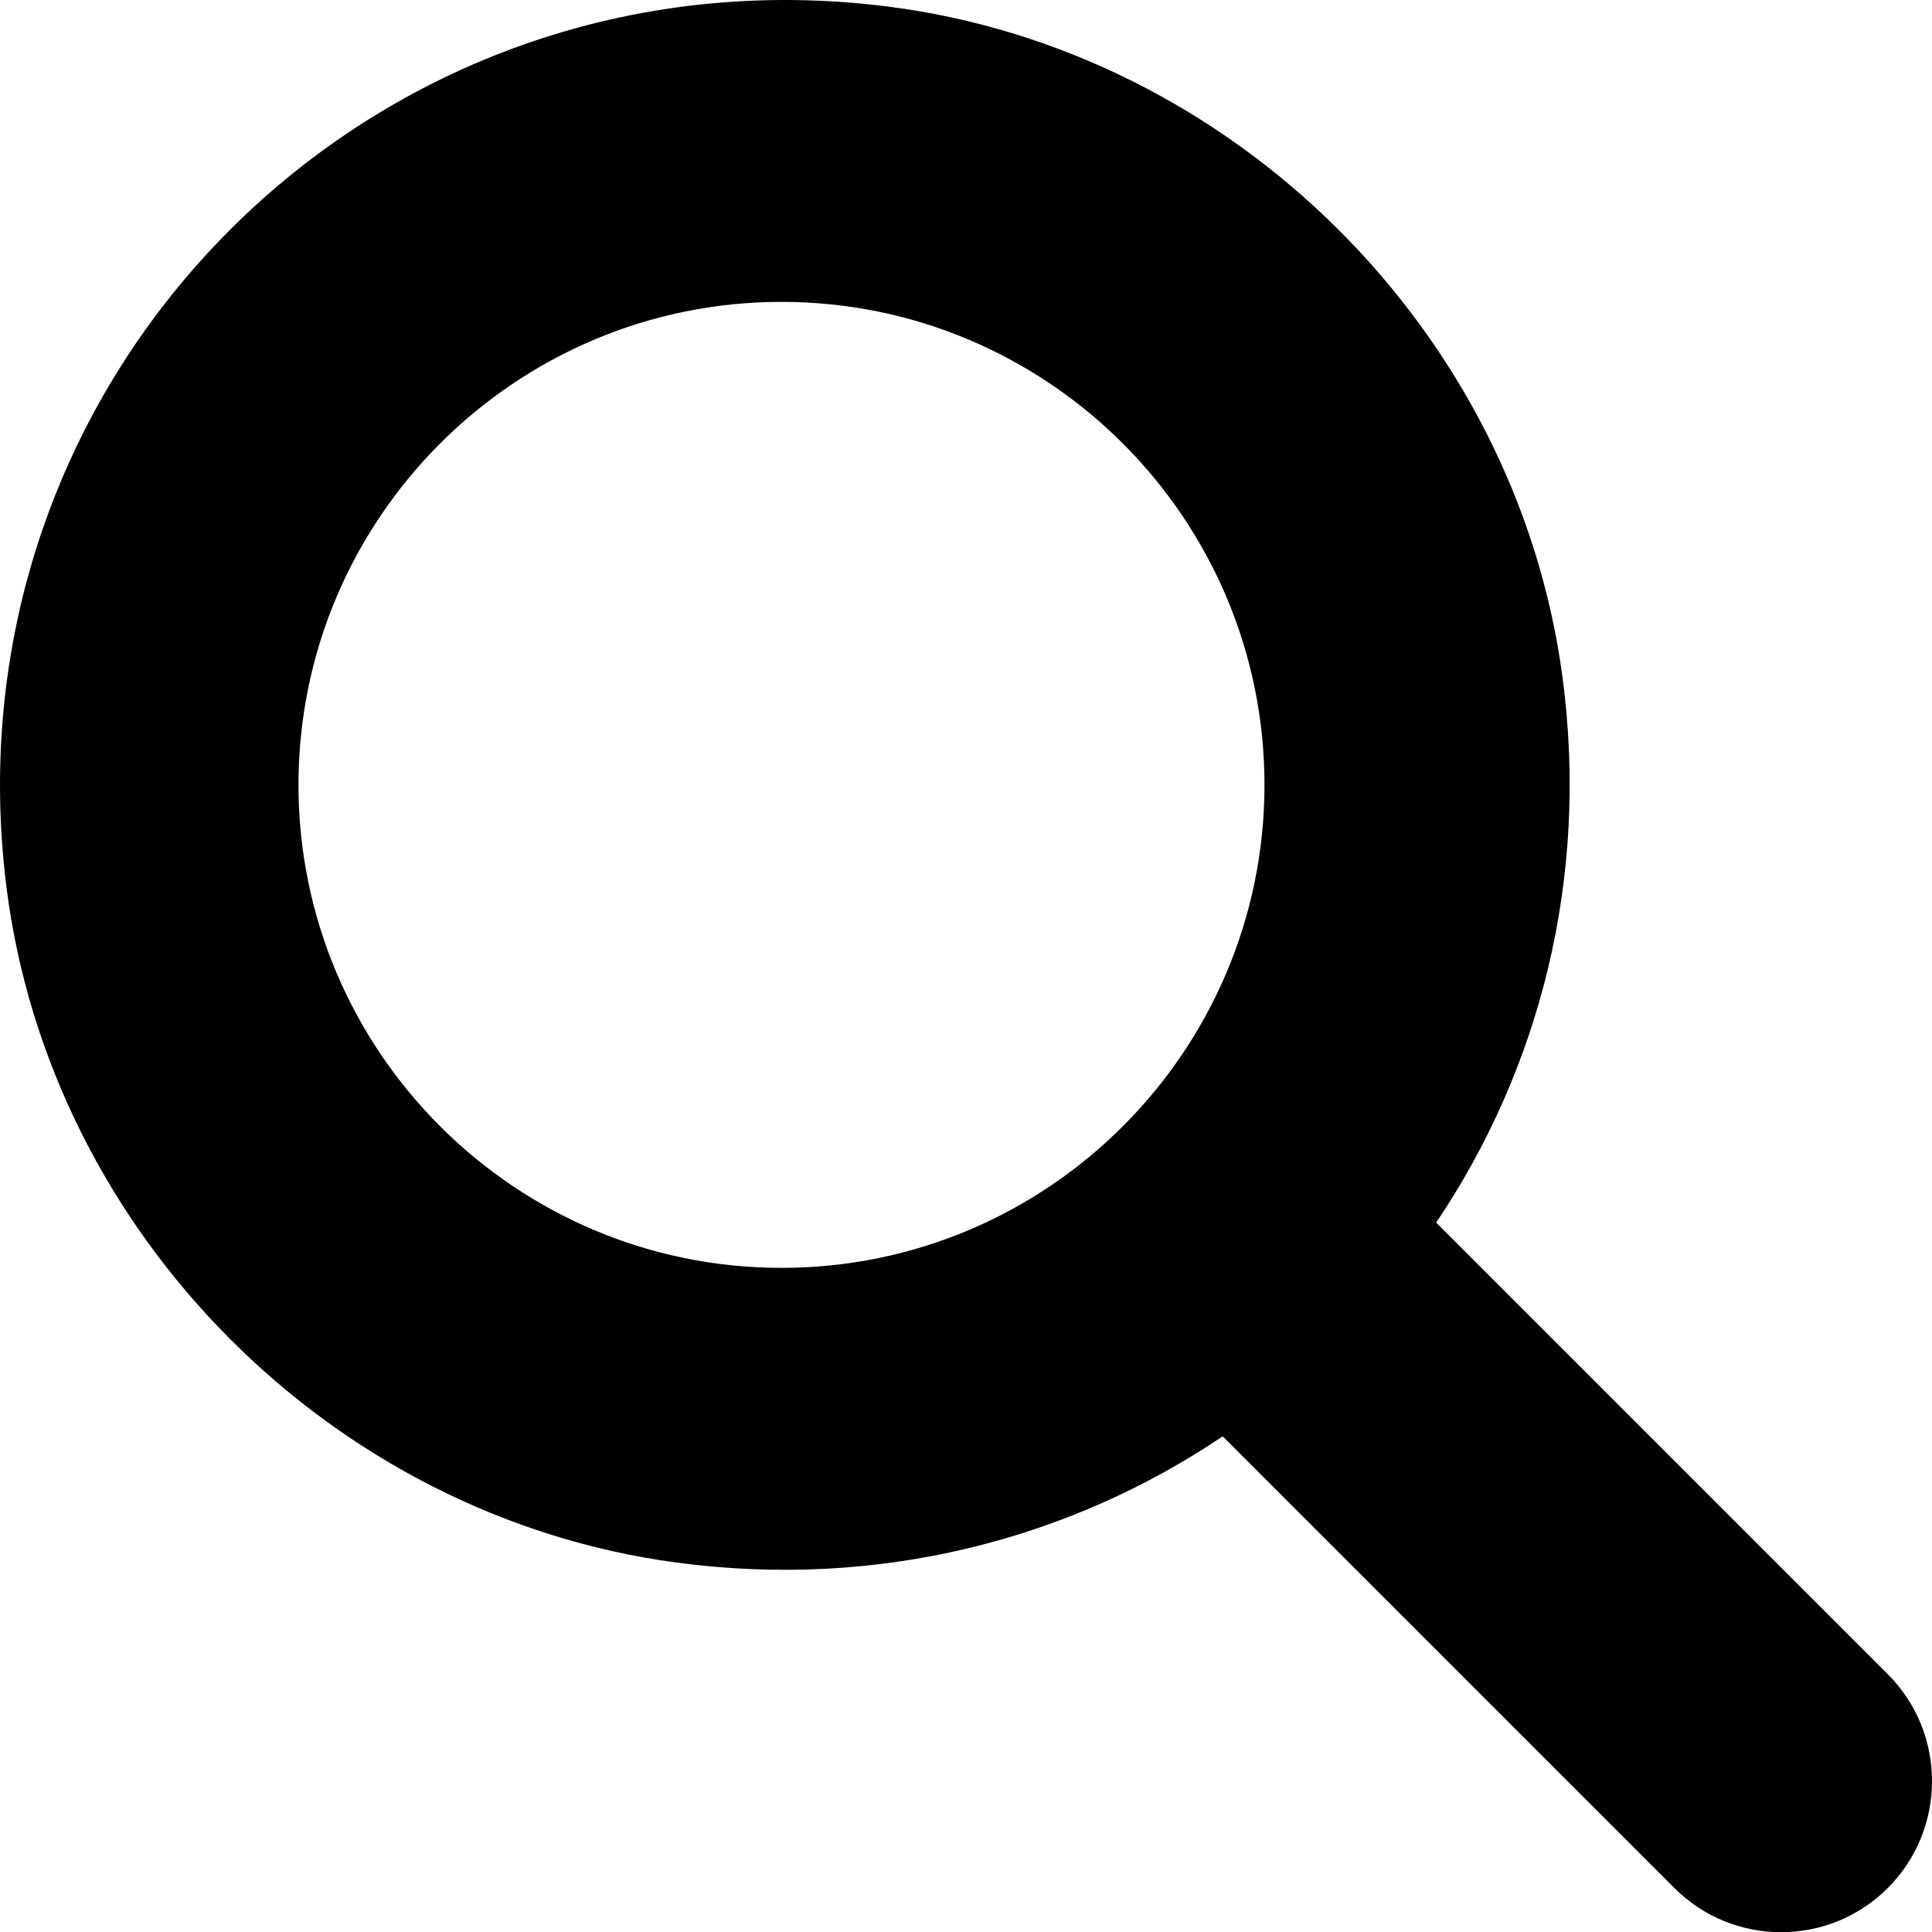
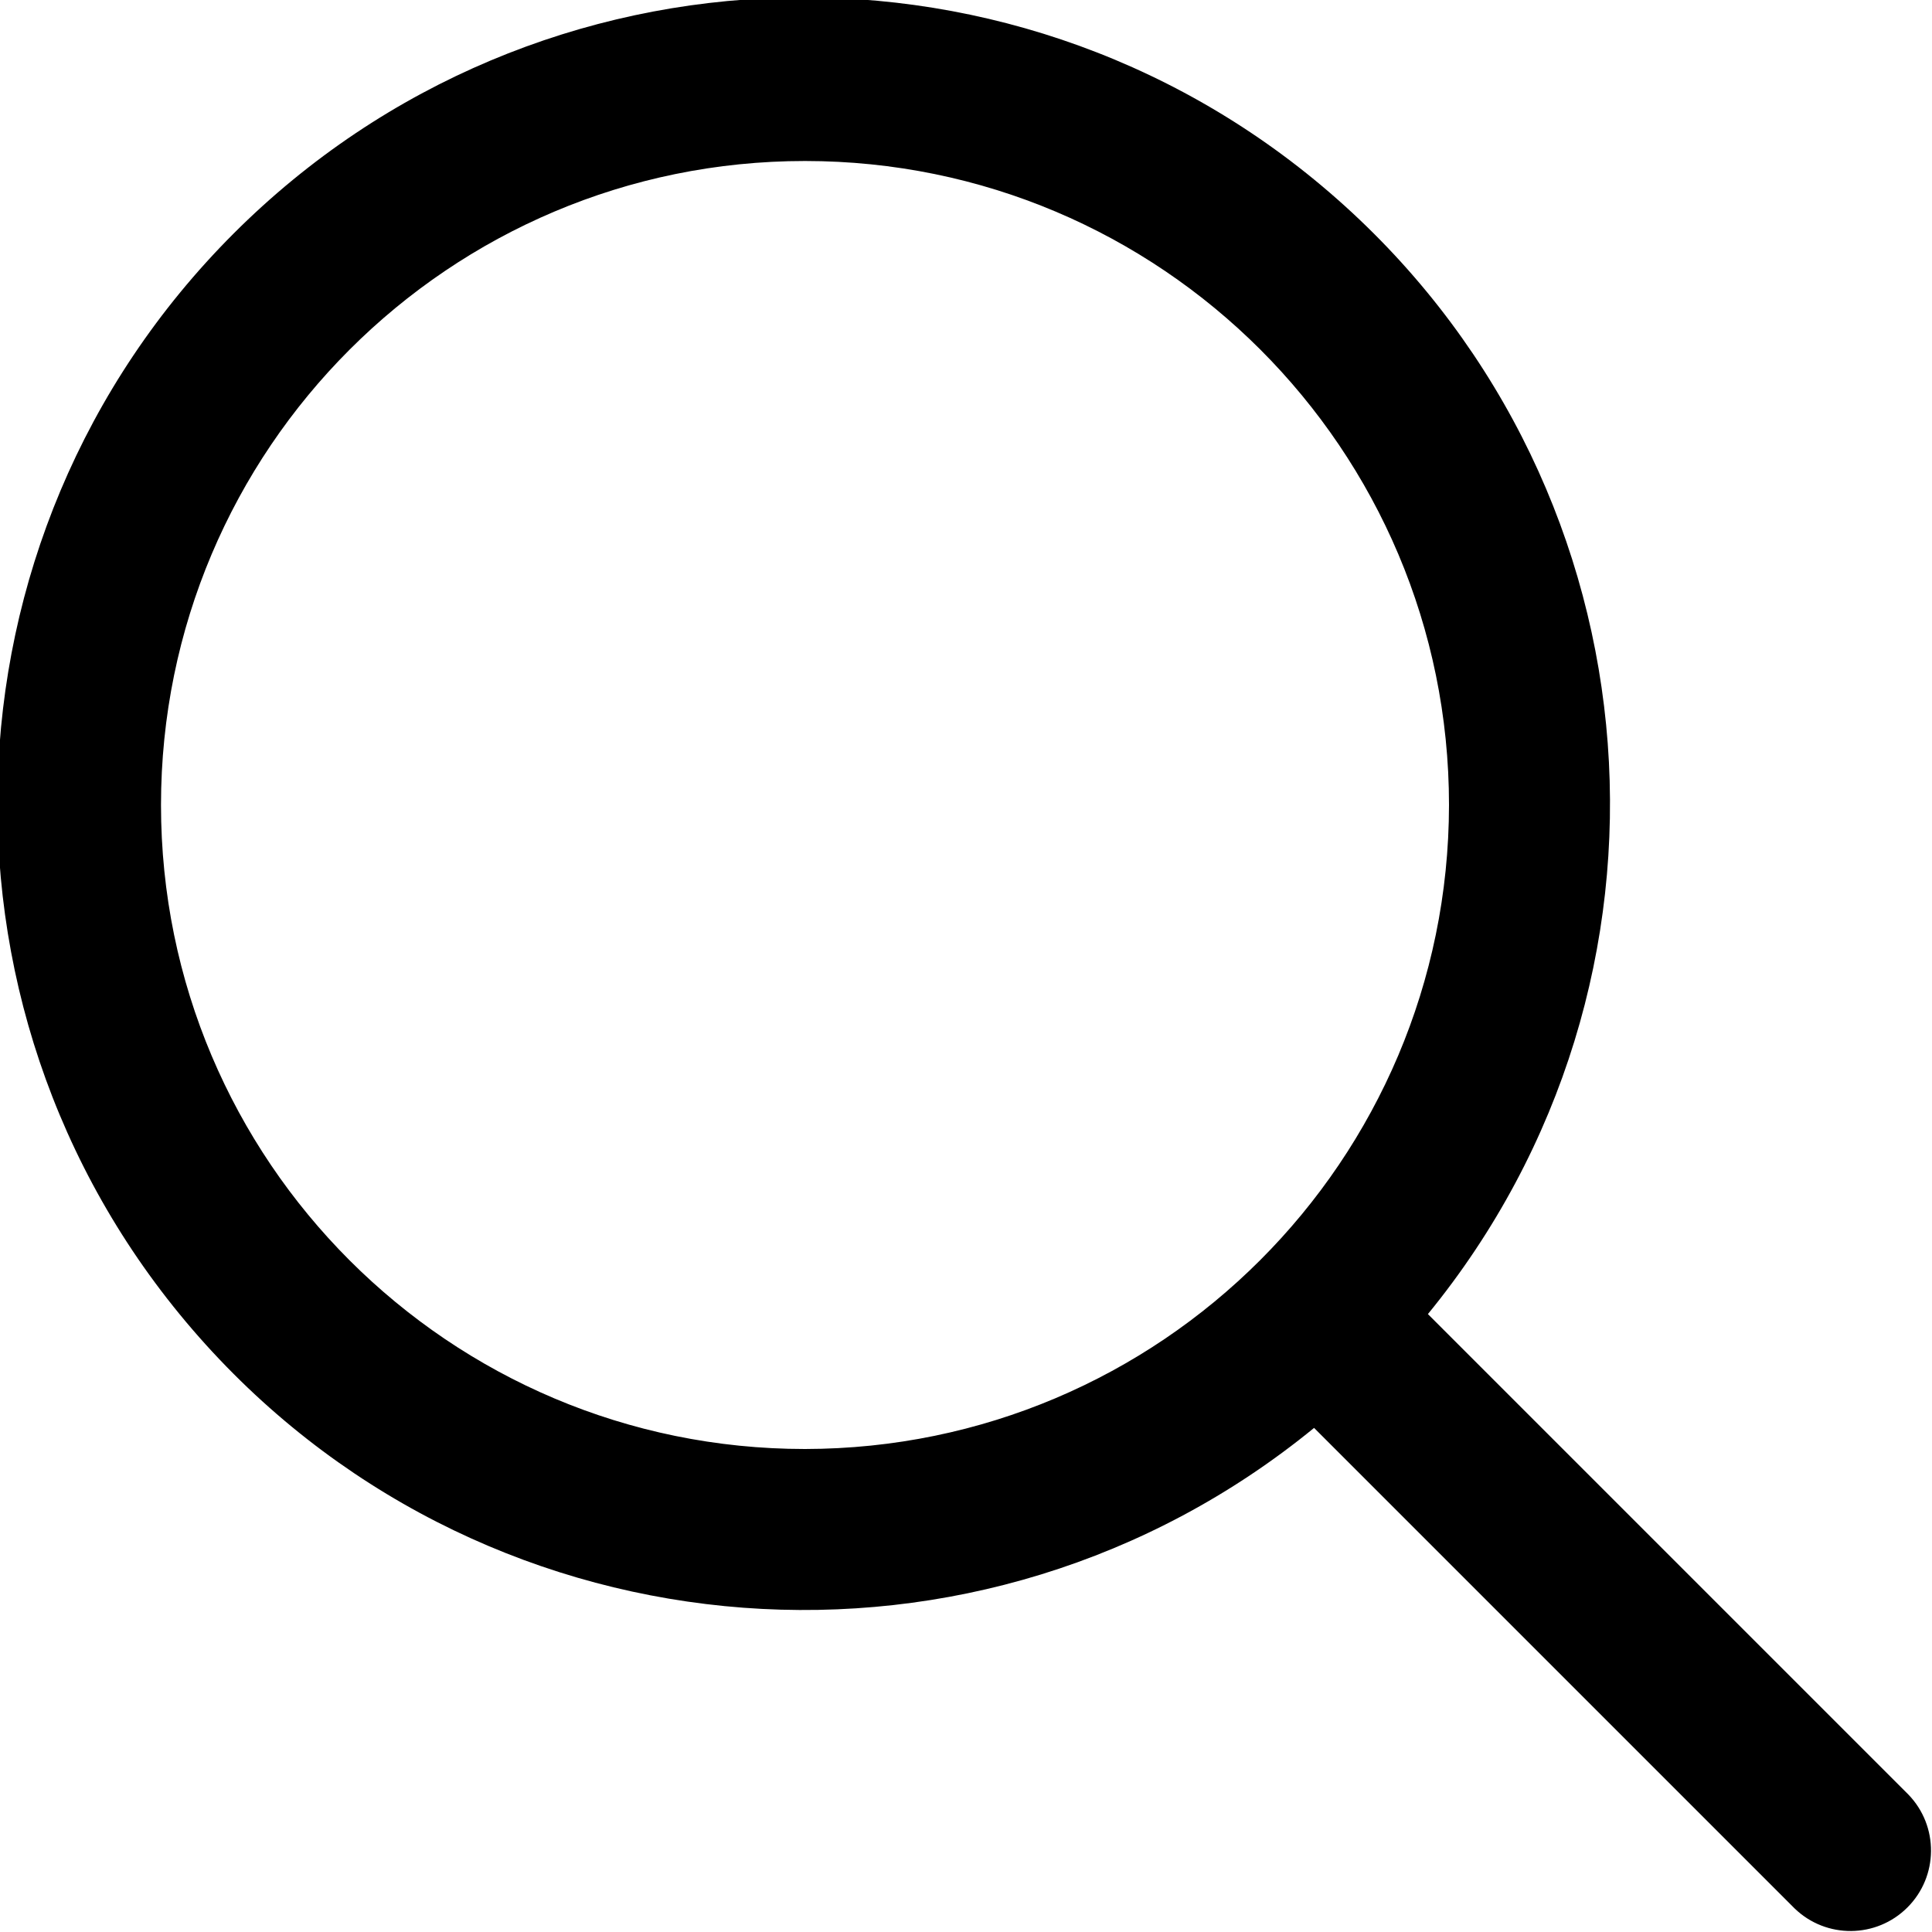
- <svg xmlns="http://www.w3.org/2000/svg" viewBox="0 0 512 512">
-   <path d="M500.3 443.7l-119.7-119.7c27.22-40.41 40.65-90.9 33.46-144.7C401.8 87.79 326.8 13.32 235.2 1.723C99.01-15.51-15.51 99.01 1.724 235.2c11.6 91.64 86.08 166.7 177.6 178.9c53.8 7.189 104.3-6.236 144.7-33.46l119.7 119.7c15.62 15.62 40.95 15.62 56.57 0C515.9 484.7 515.9 459.3 500.3 443.7zM79.1 208c0-70.58 57.42-128 128-128s128 57.42 128 128c0 70.58-57.42 128-128 128S79.1 278.6 79.1 208z" />
+ <svg xmlns="http://www.w3.org/2000/svg" id="Outline" viewBox="0 0 24 24" width="512" height="512">
+   <path d="M23.707,22.293l-5.969-5.969a10.016,10.016,0,1,0-1.414,1.414l5.969,5.969a1,1,0,0,0,1.414-1.414ZM10,18a8,8,0,1,1,8-8A8.009,8.009,0,0,1,10,18Z" />
</svg>
